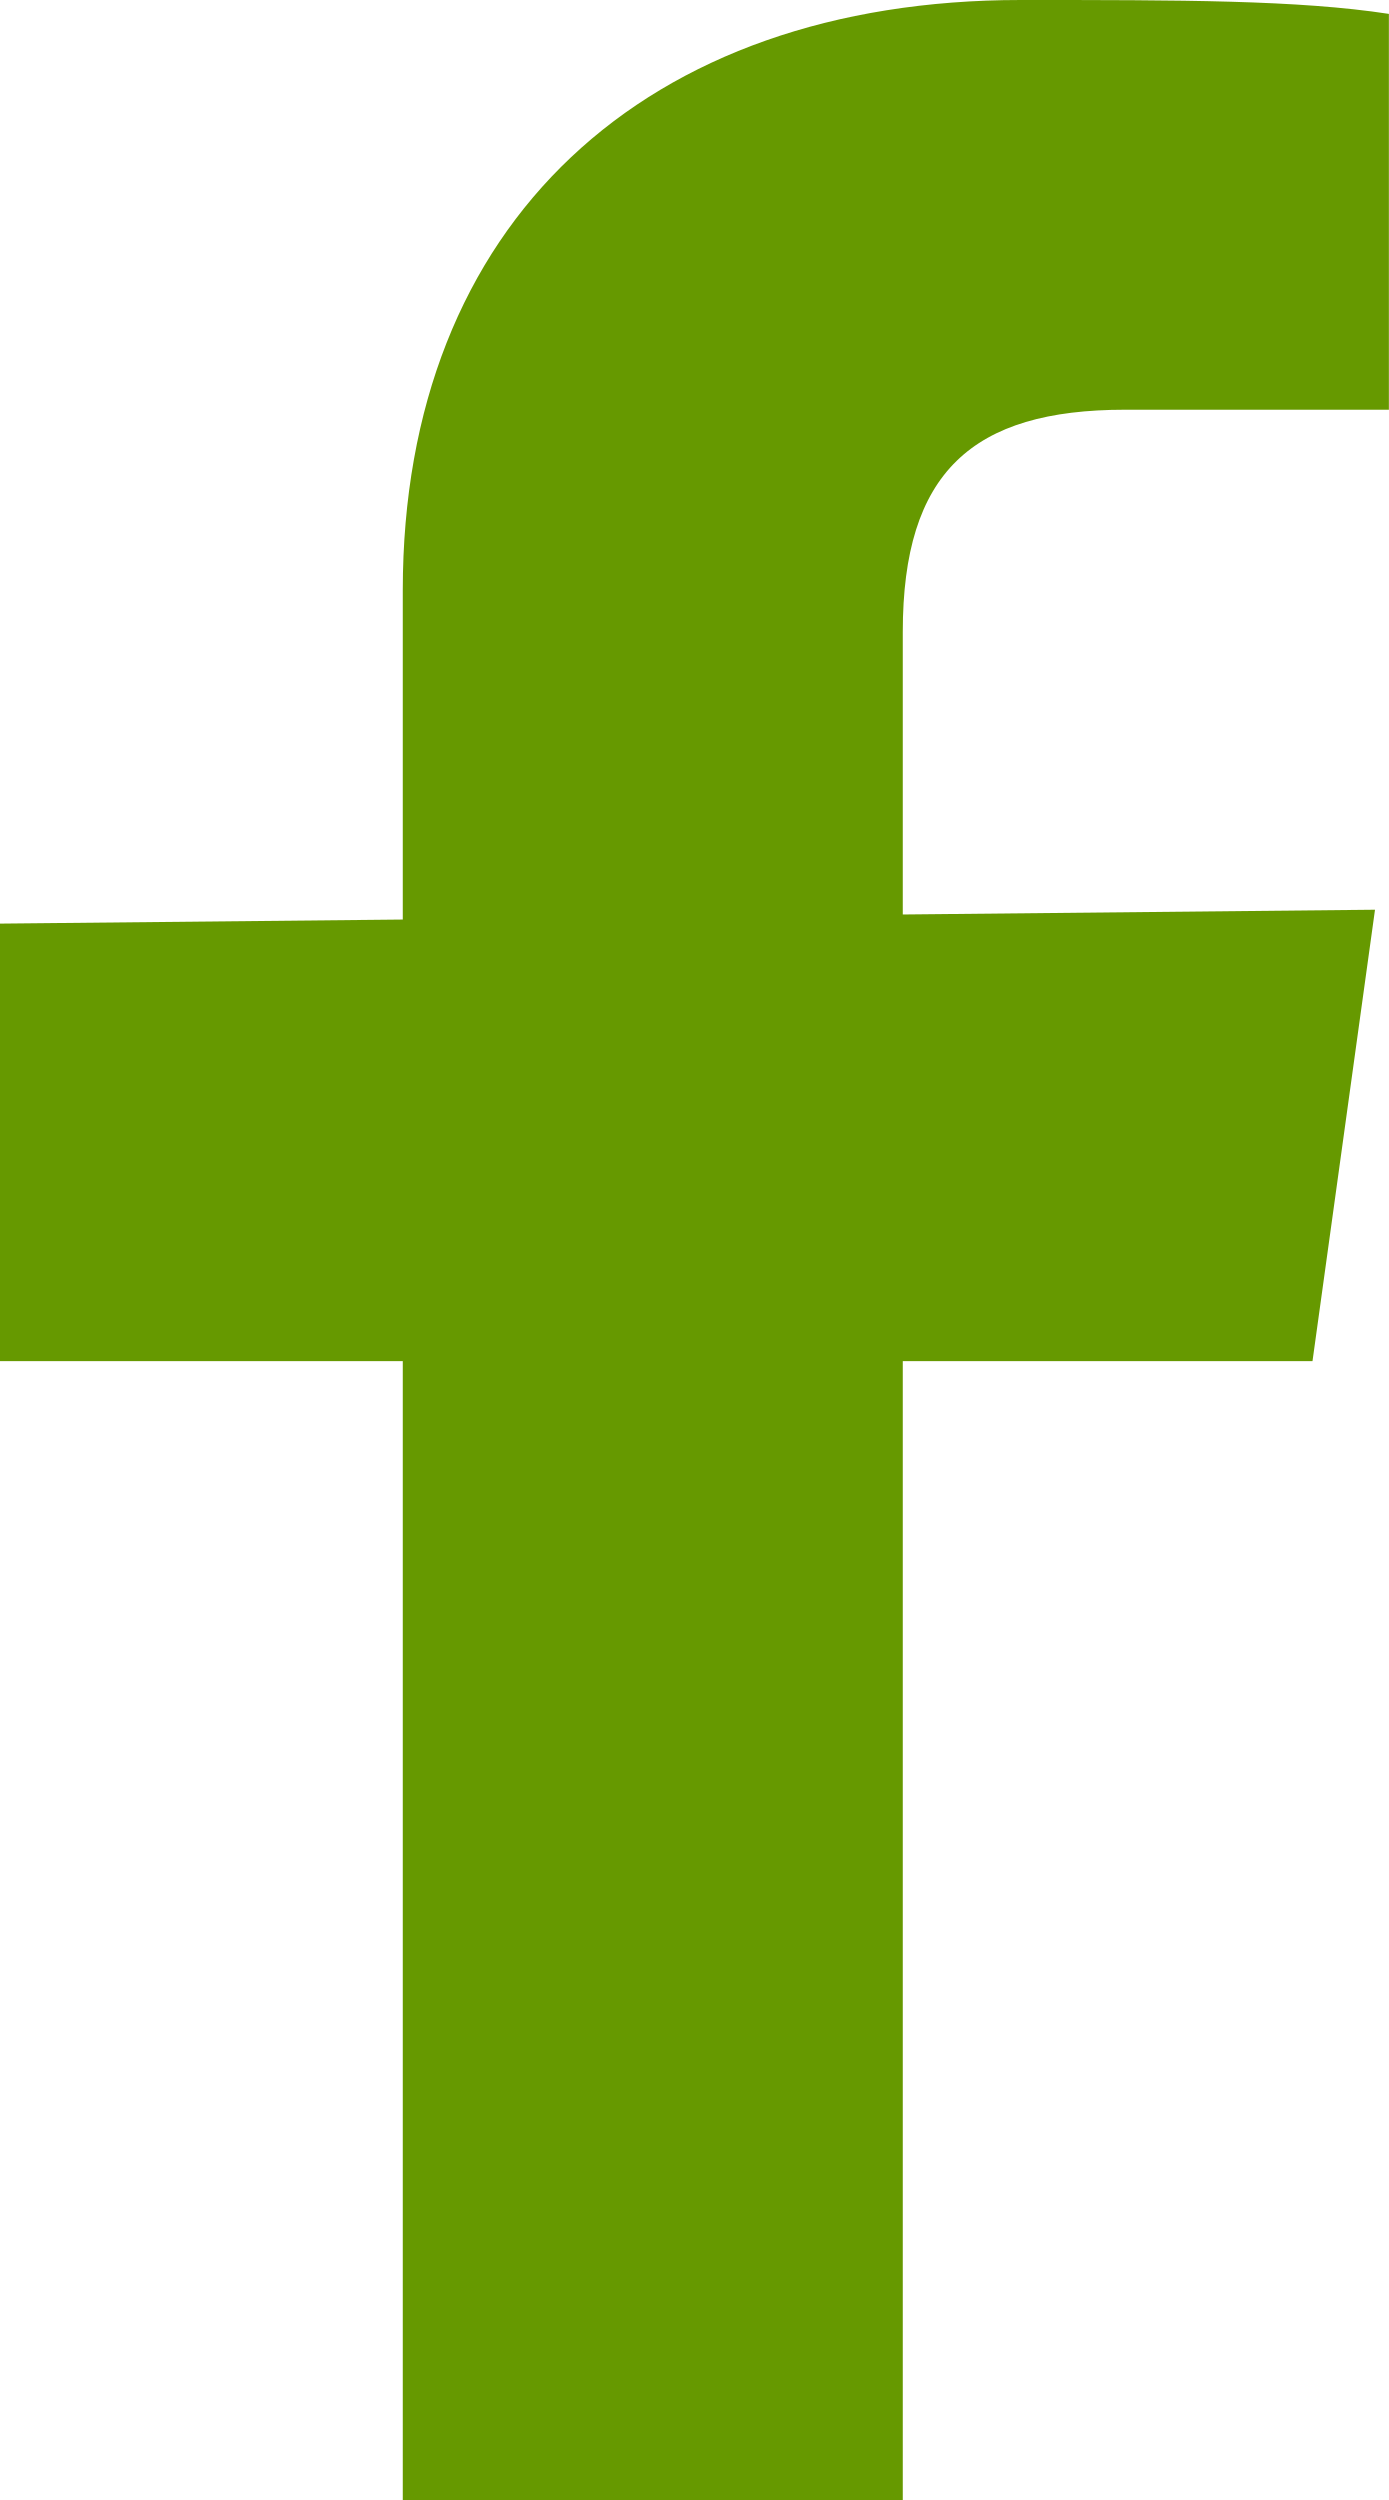
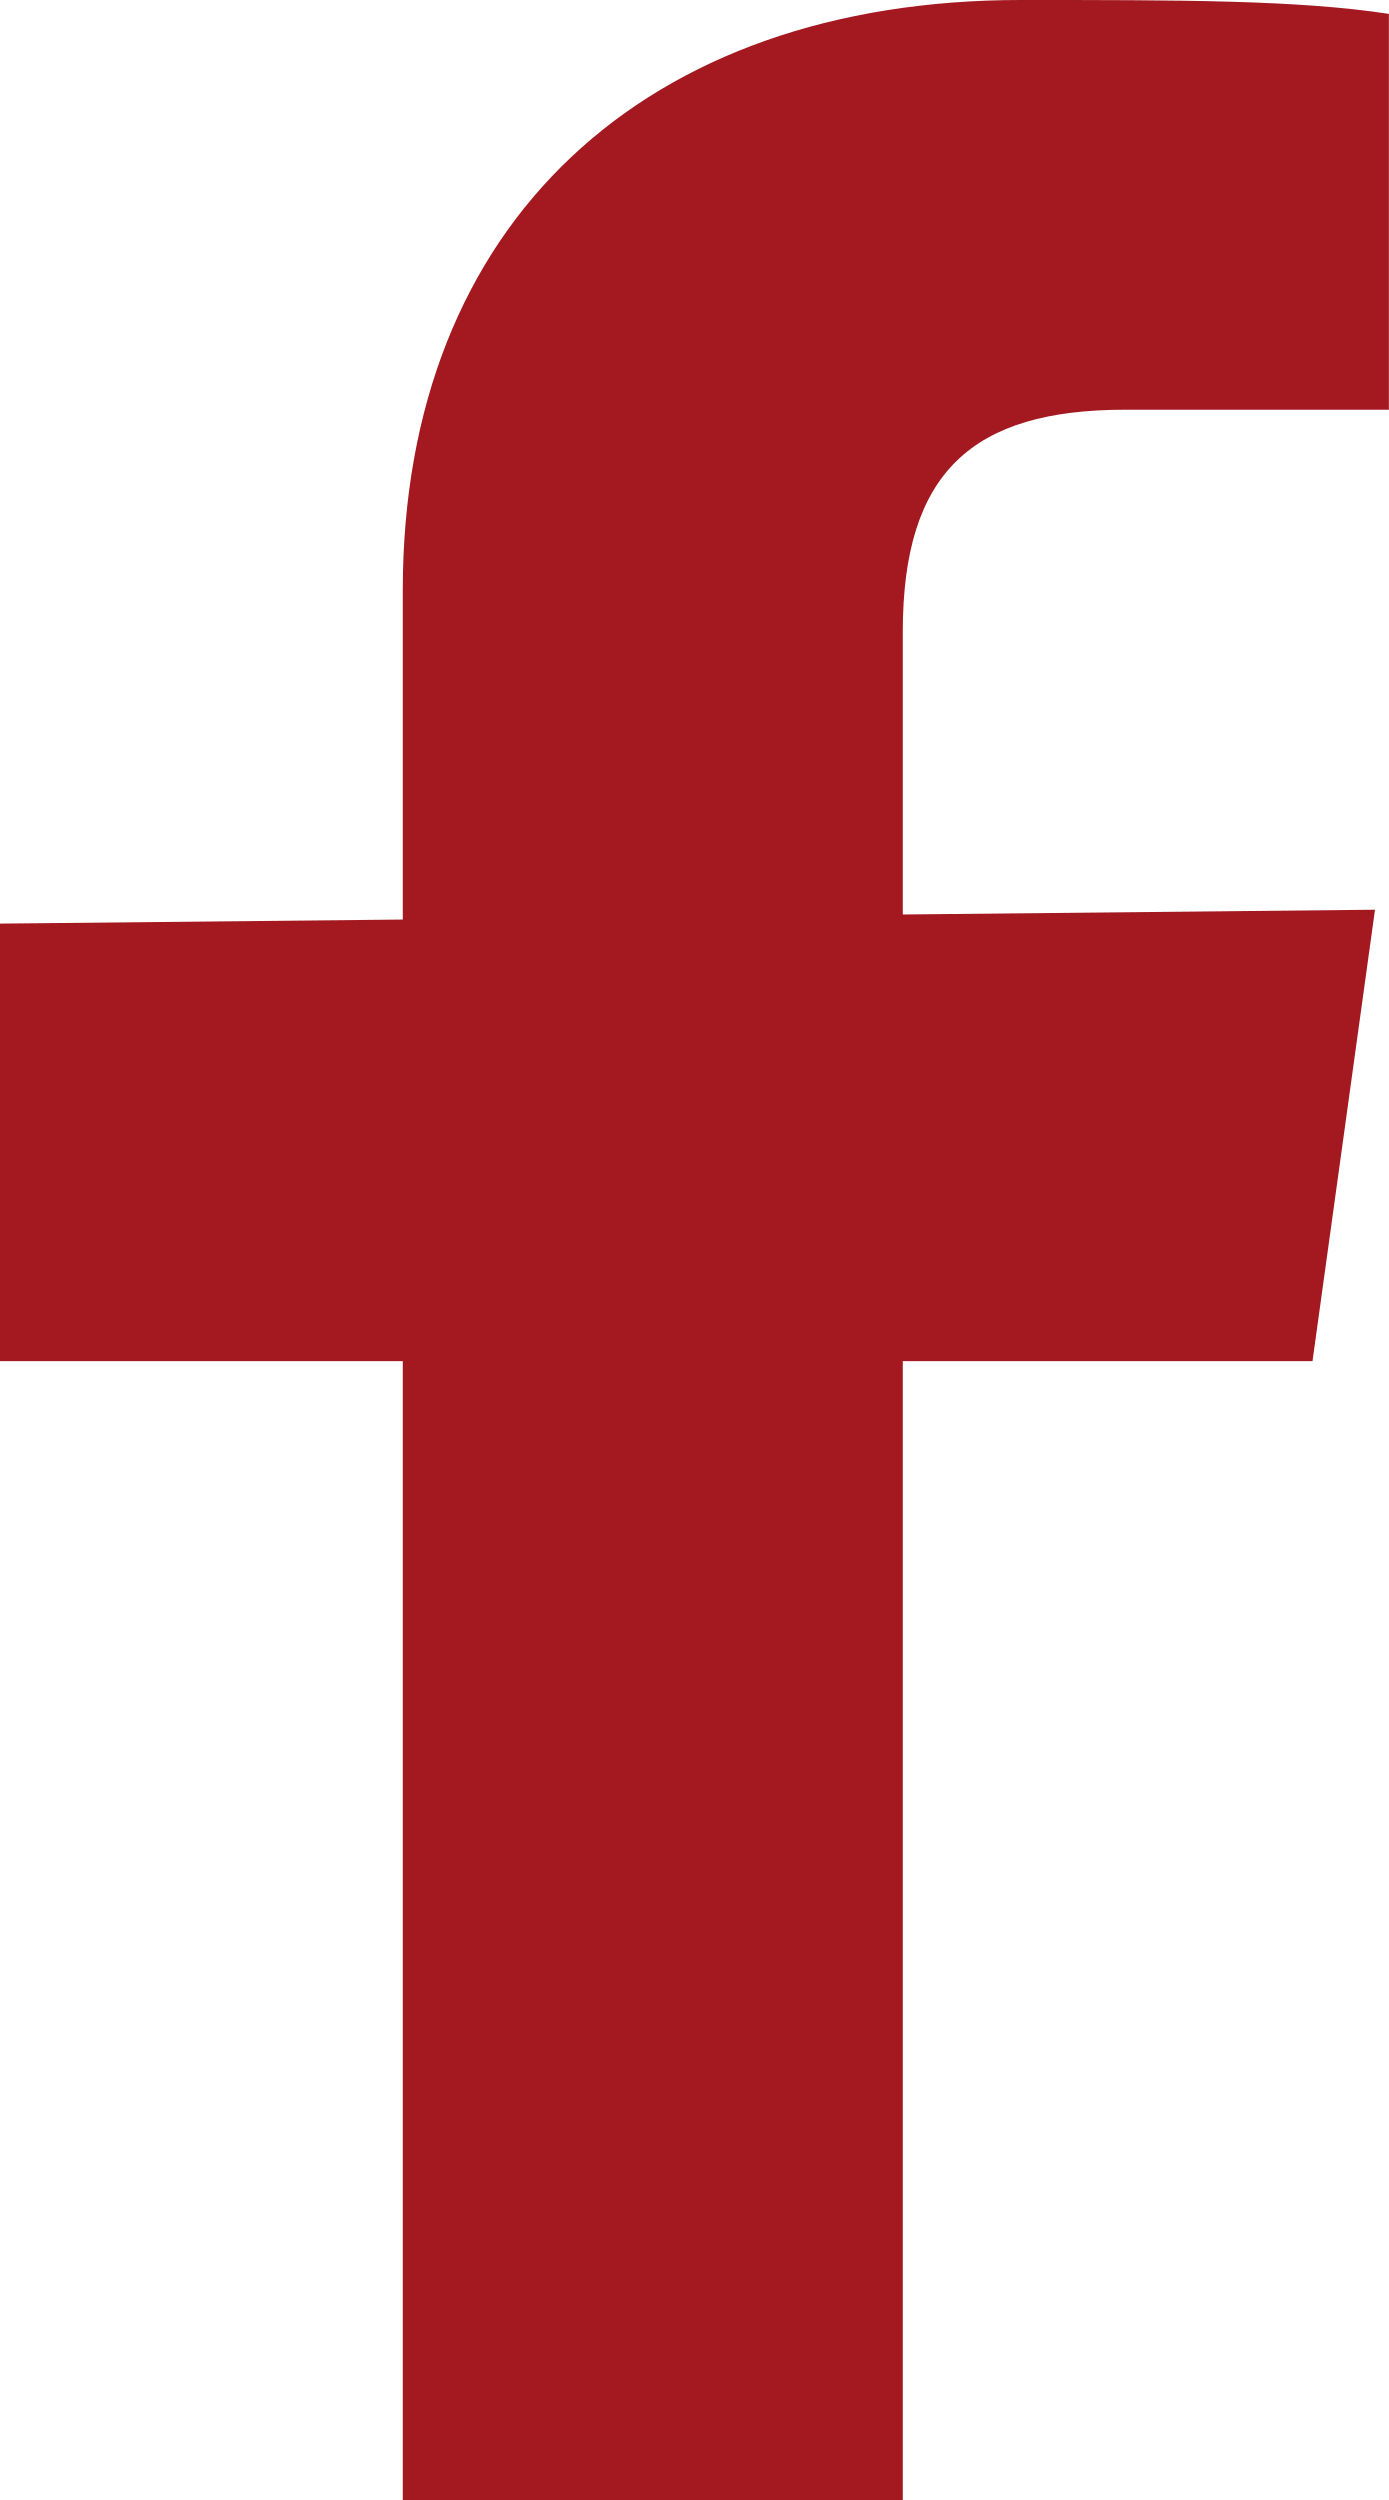
- <svg xmlns="http://www.w3.org/2000/svg" width="20" height="36" viewBox="0 0 20 36" fill="#690">
+ <svg xmlns="http://www.w3.org/2000/svg" width="20" height="36" viewBox="0 0 20 36" fill="#A3191F">
  <path d="M13,36H5.8V8.5C5.8,3.2,9.3,0,14.7,0c2.3,0,4,0,5.3,0.2v0v5.7h-3.8C14,5.9,13,6.8,13,9.1V36z M0,19.6v-6.3 l19.8-0.2l-0.9,6.5H0z" />
</svg>
